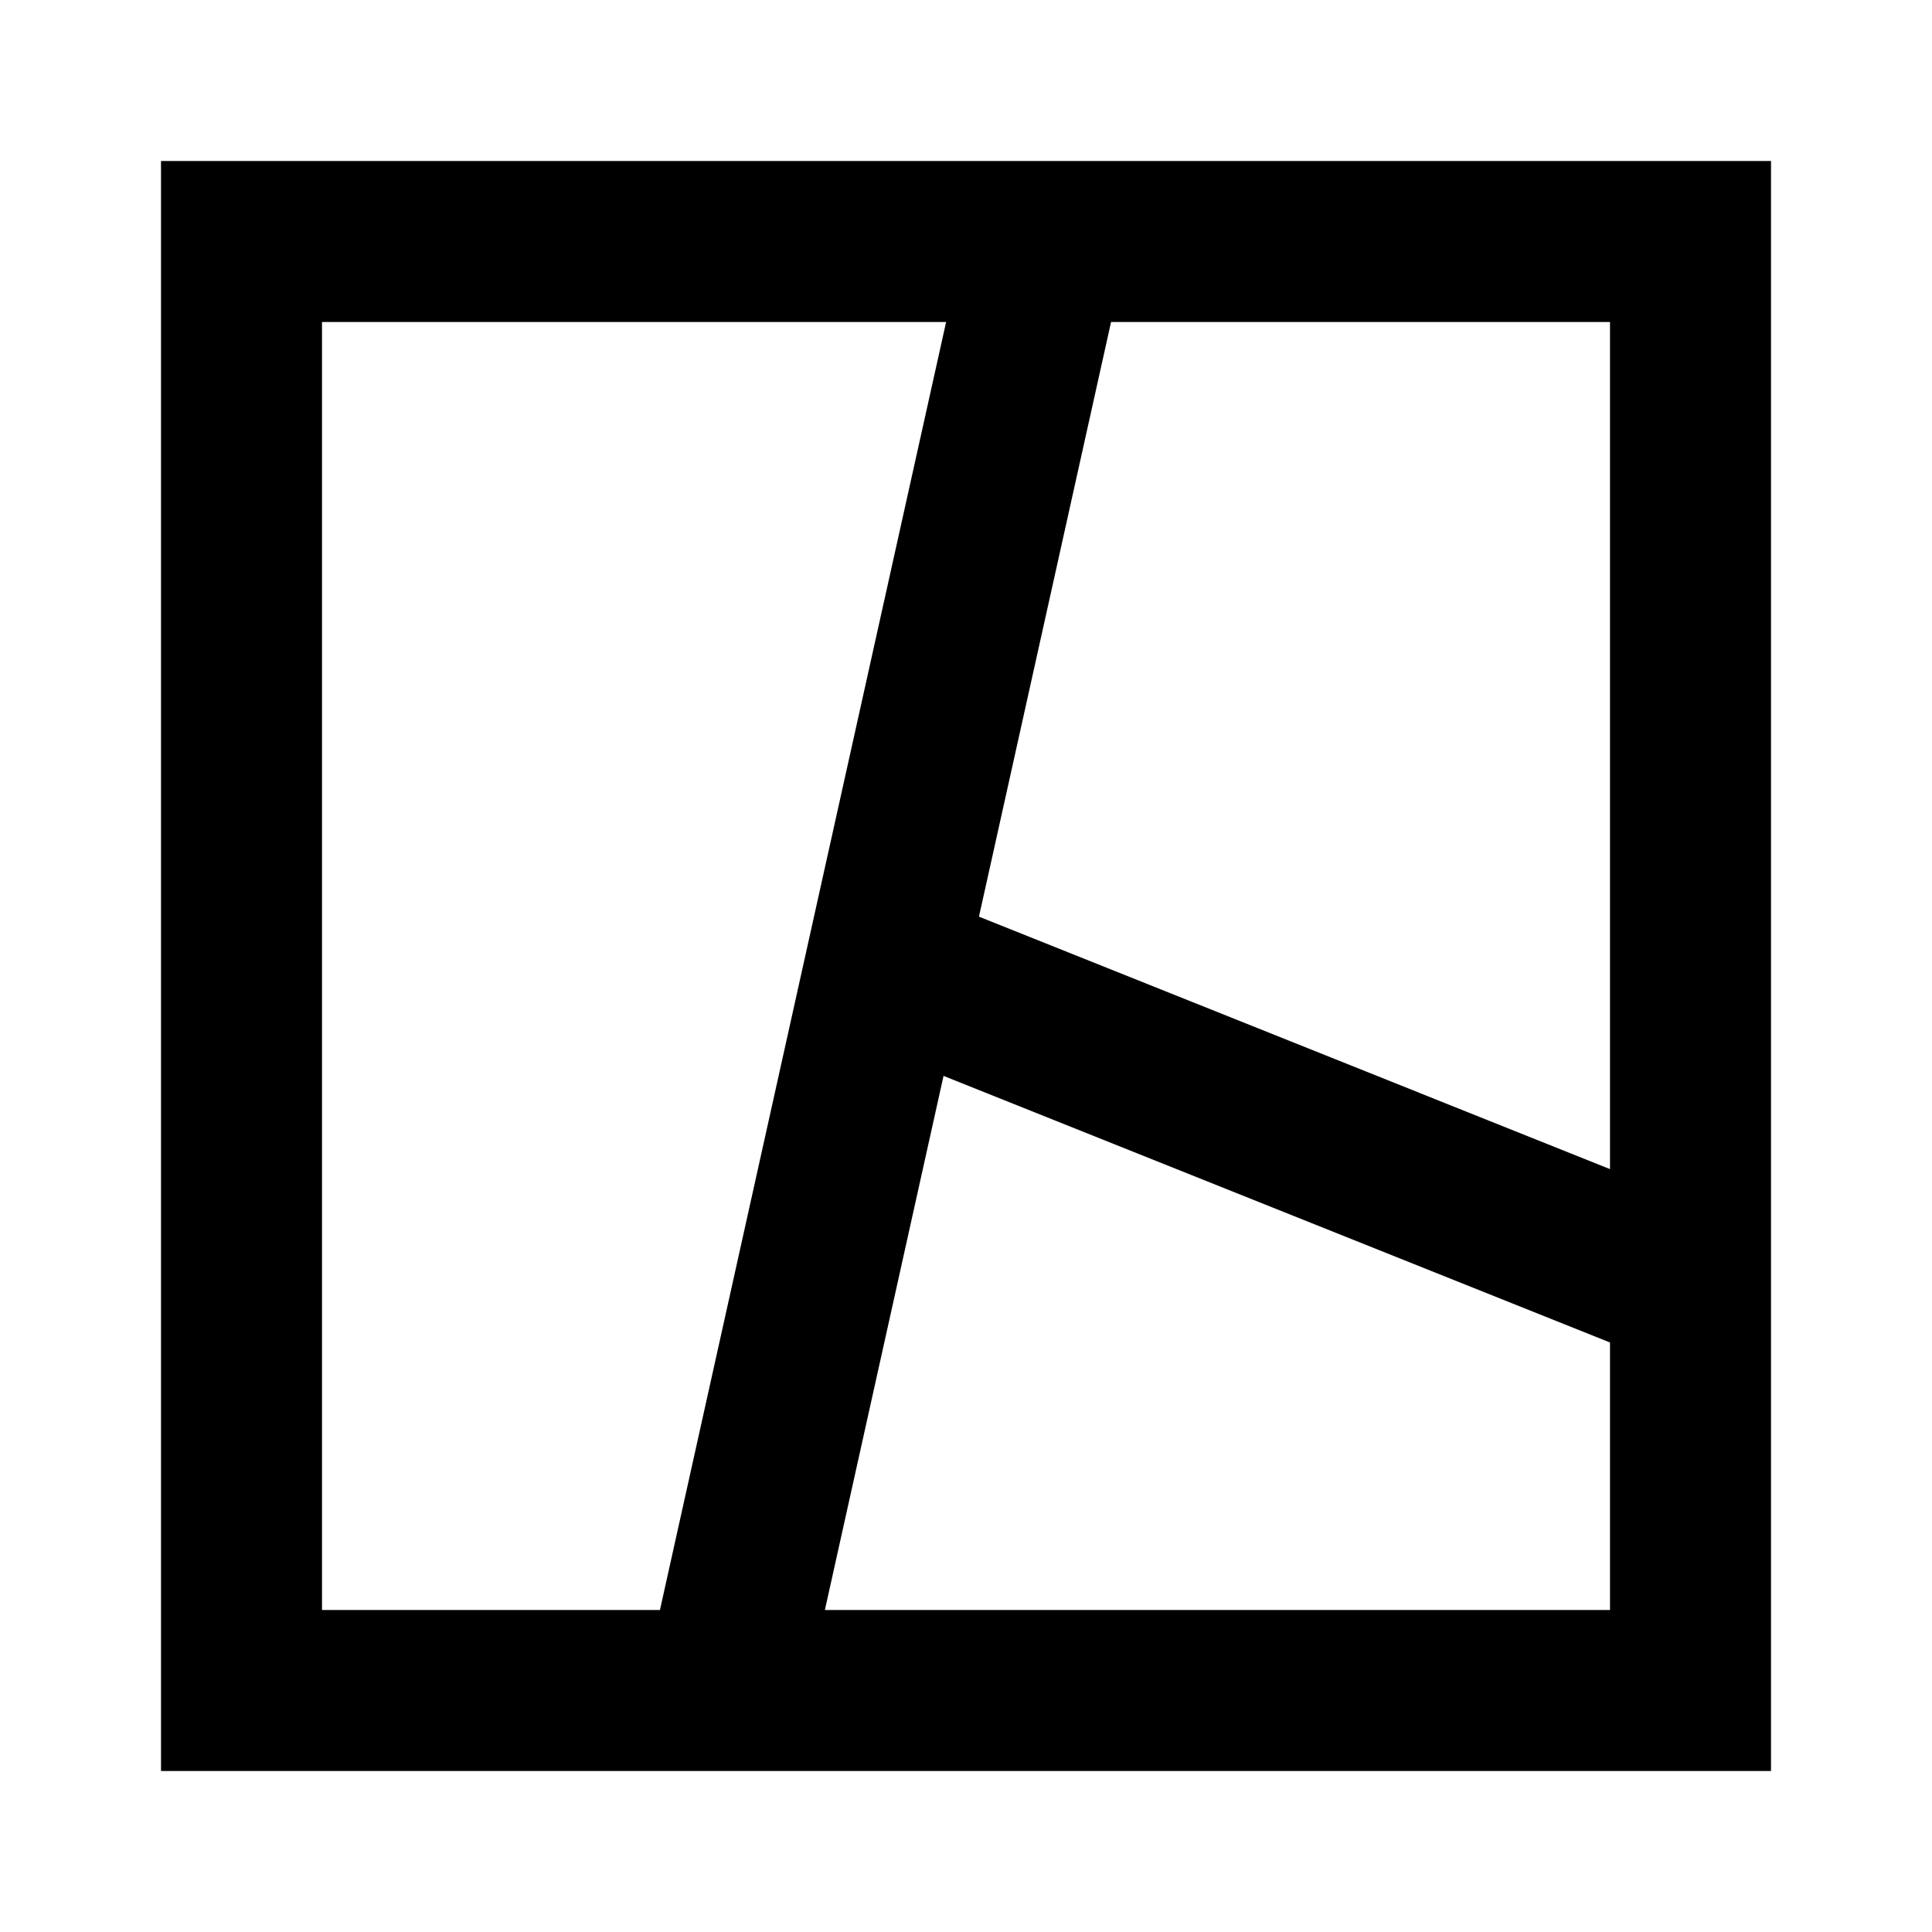
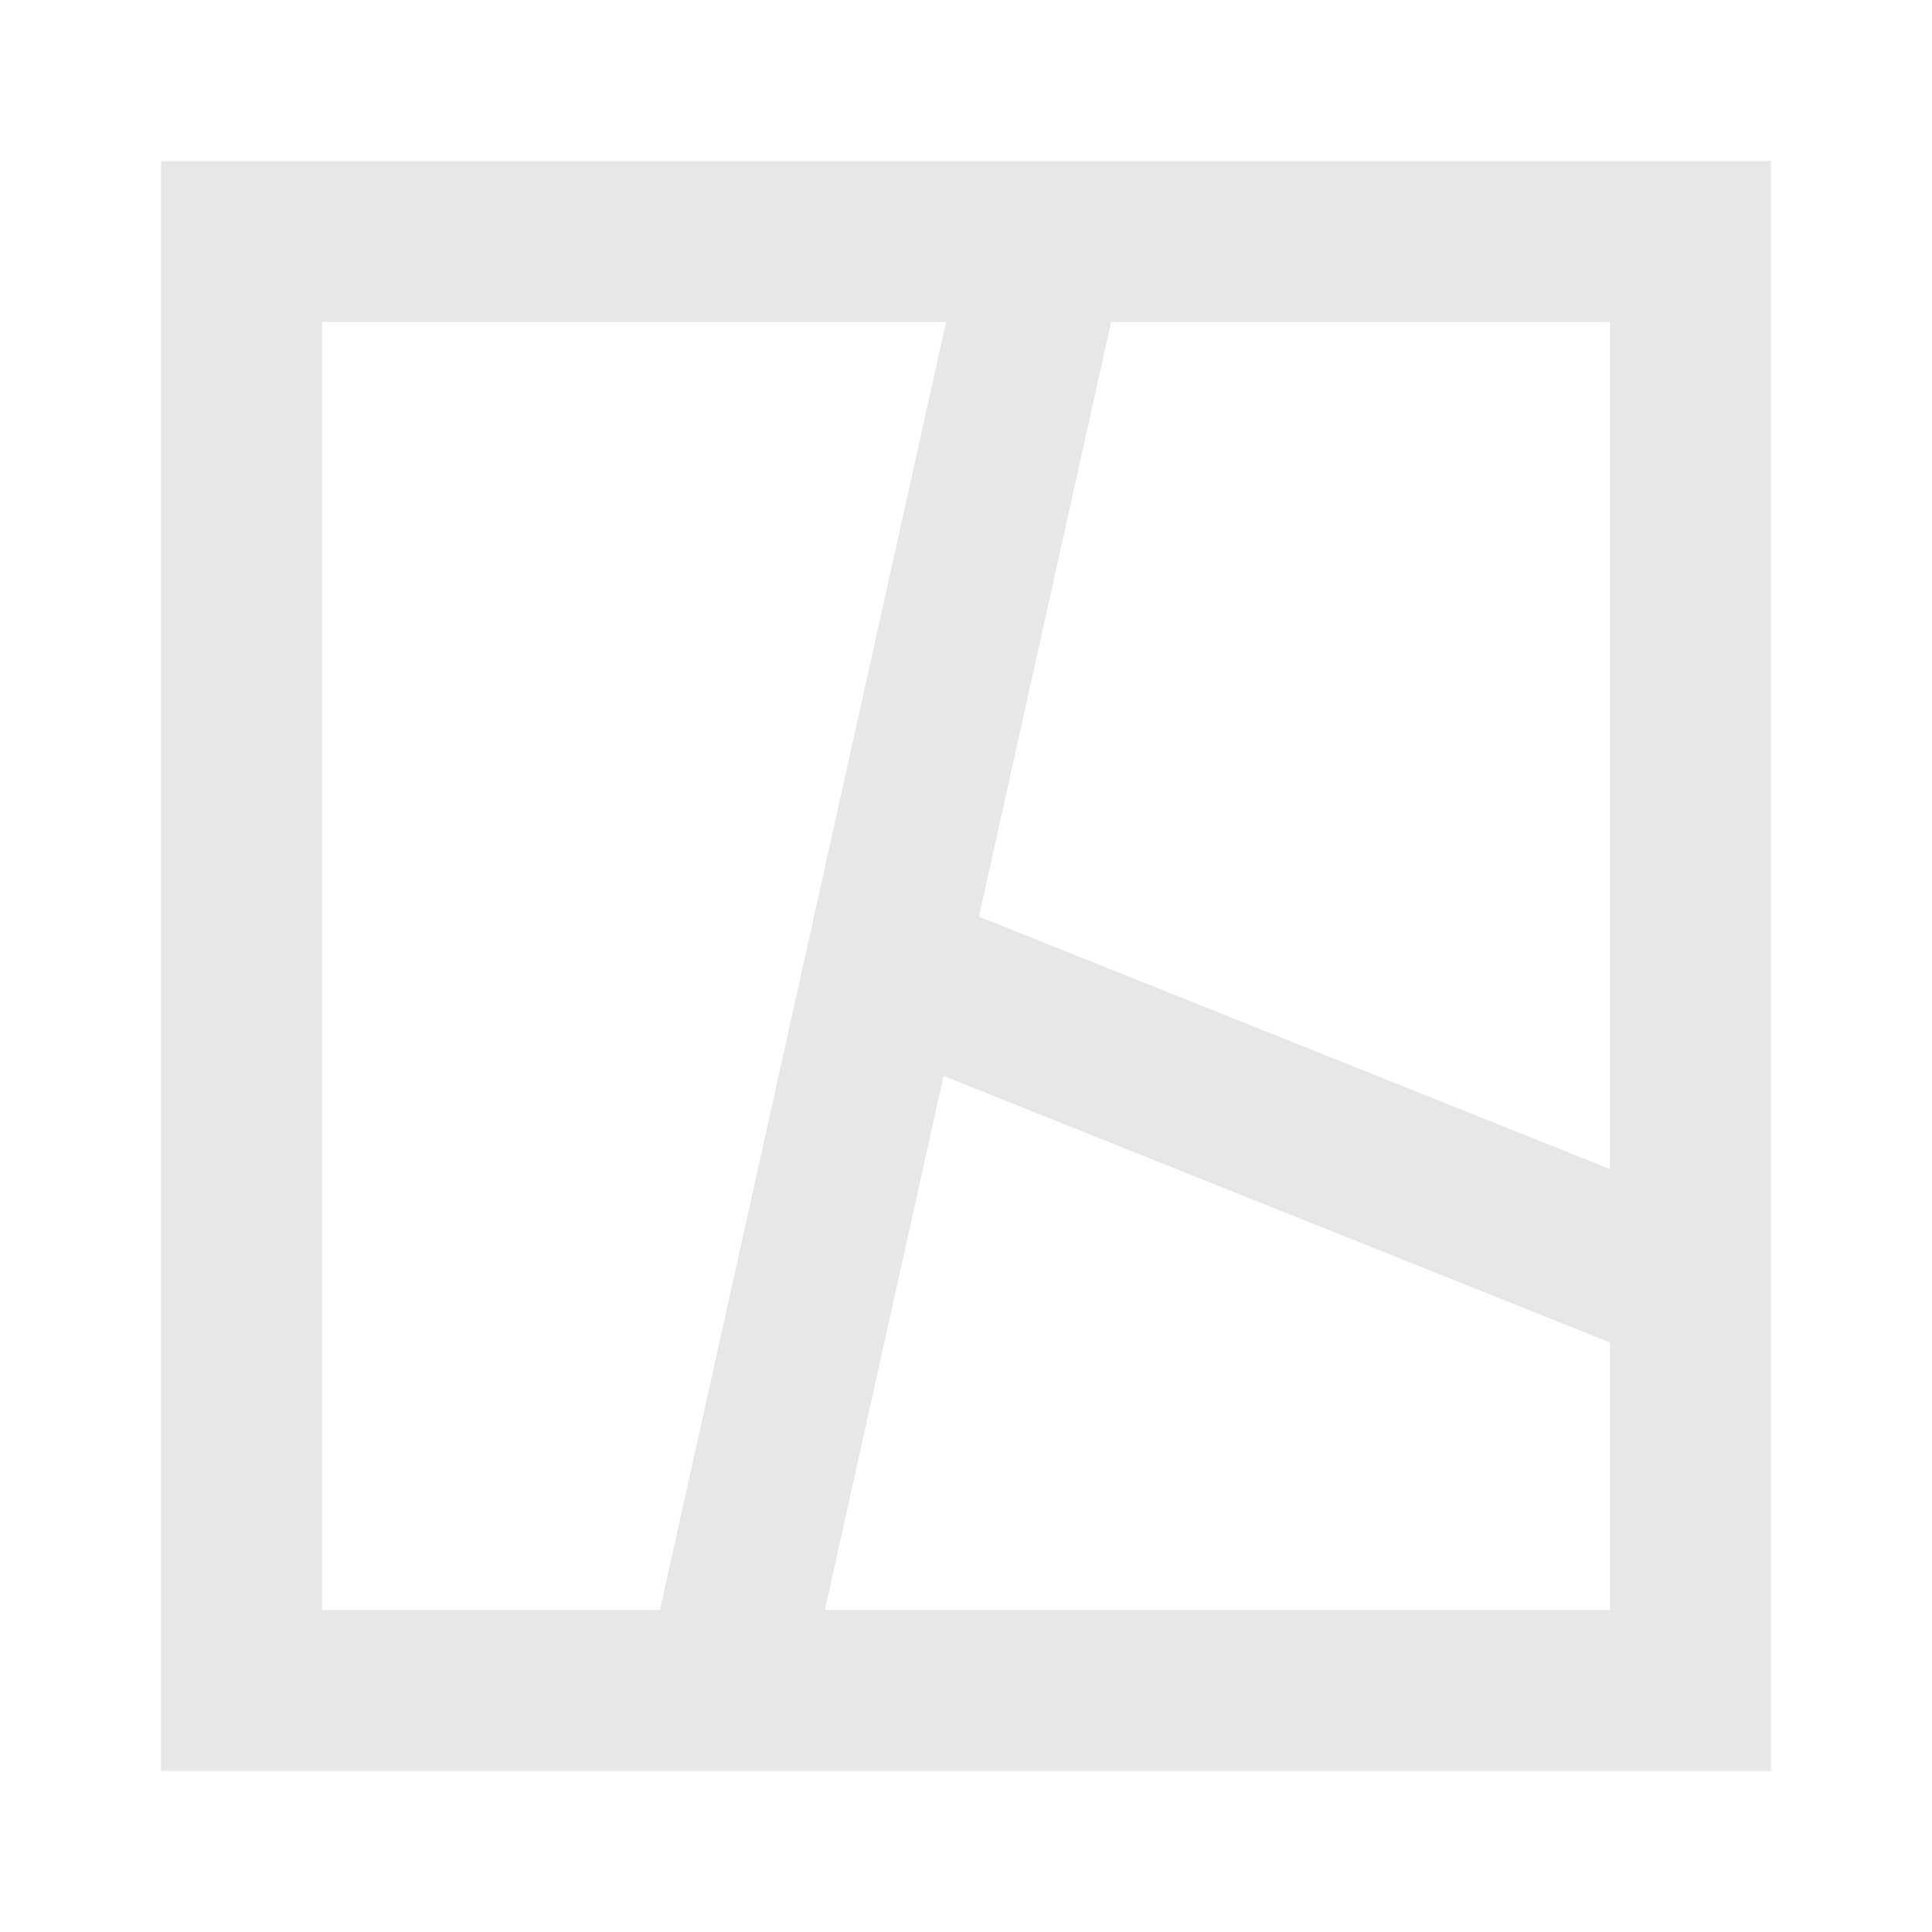
<svg xmlns="http://www.w3.org/2000/svg" width="32" height="32" viewBox="0 0 24 24">
-   <path fill="currentColor" d="M2 2h20v20H2zm2 2v16h4.198l3.555-16zm9.802 0l-1.641 7.387L20 14.523V4zM20 16.677l-8.279-3.312L10.247 20H20z" />
+   <path fill="#e7e7e7" d="M2 2h20v20H2zm2 2v16h4.198l3.555-16zm9.802 0l-1.641 7.387L20 14.523V4zM20 16.677l-8.279-3.312L10.247 20H20z" />
</svg>
